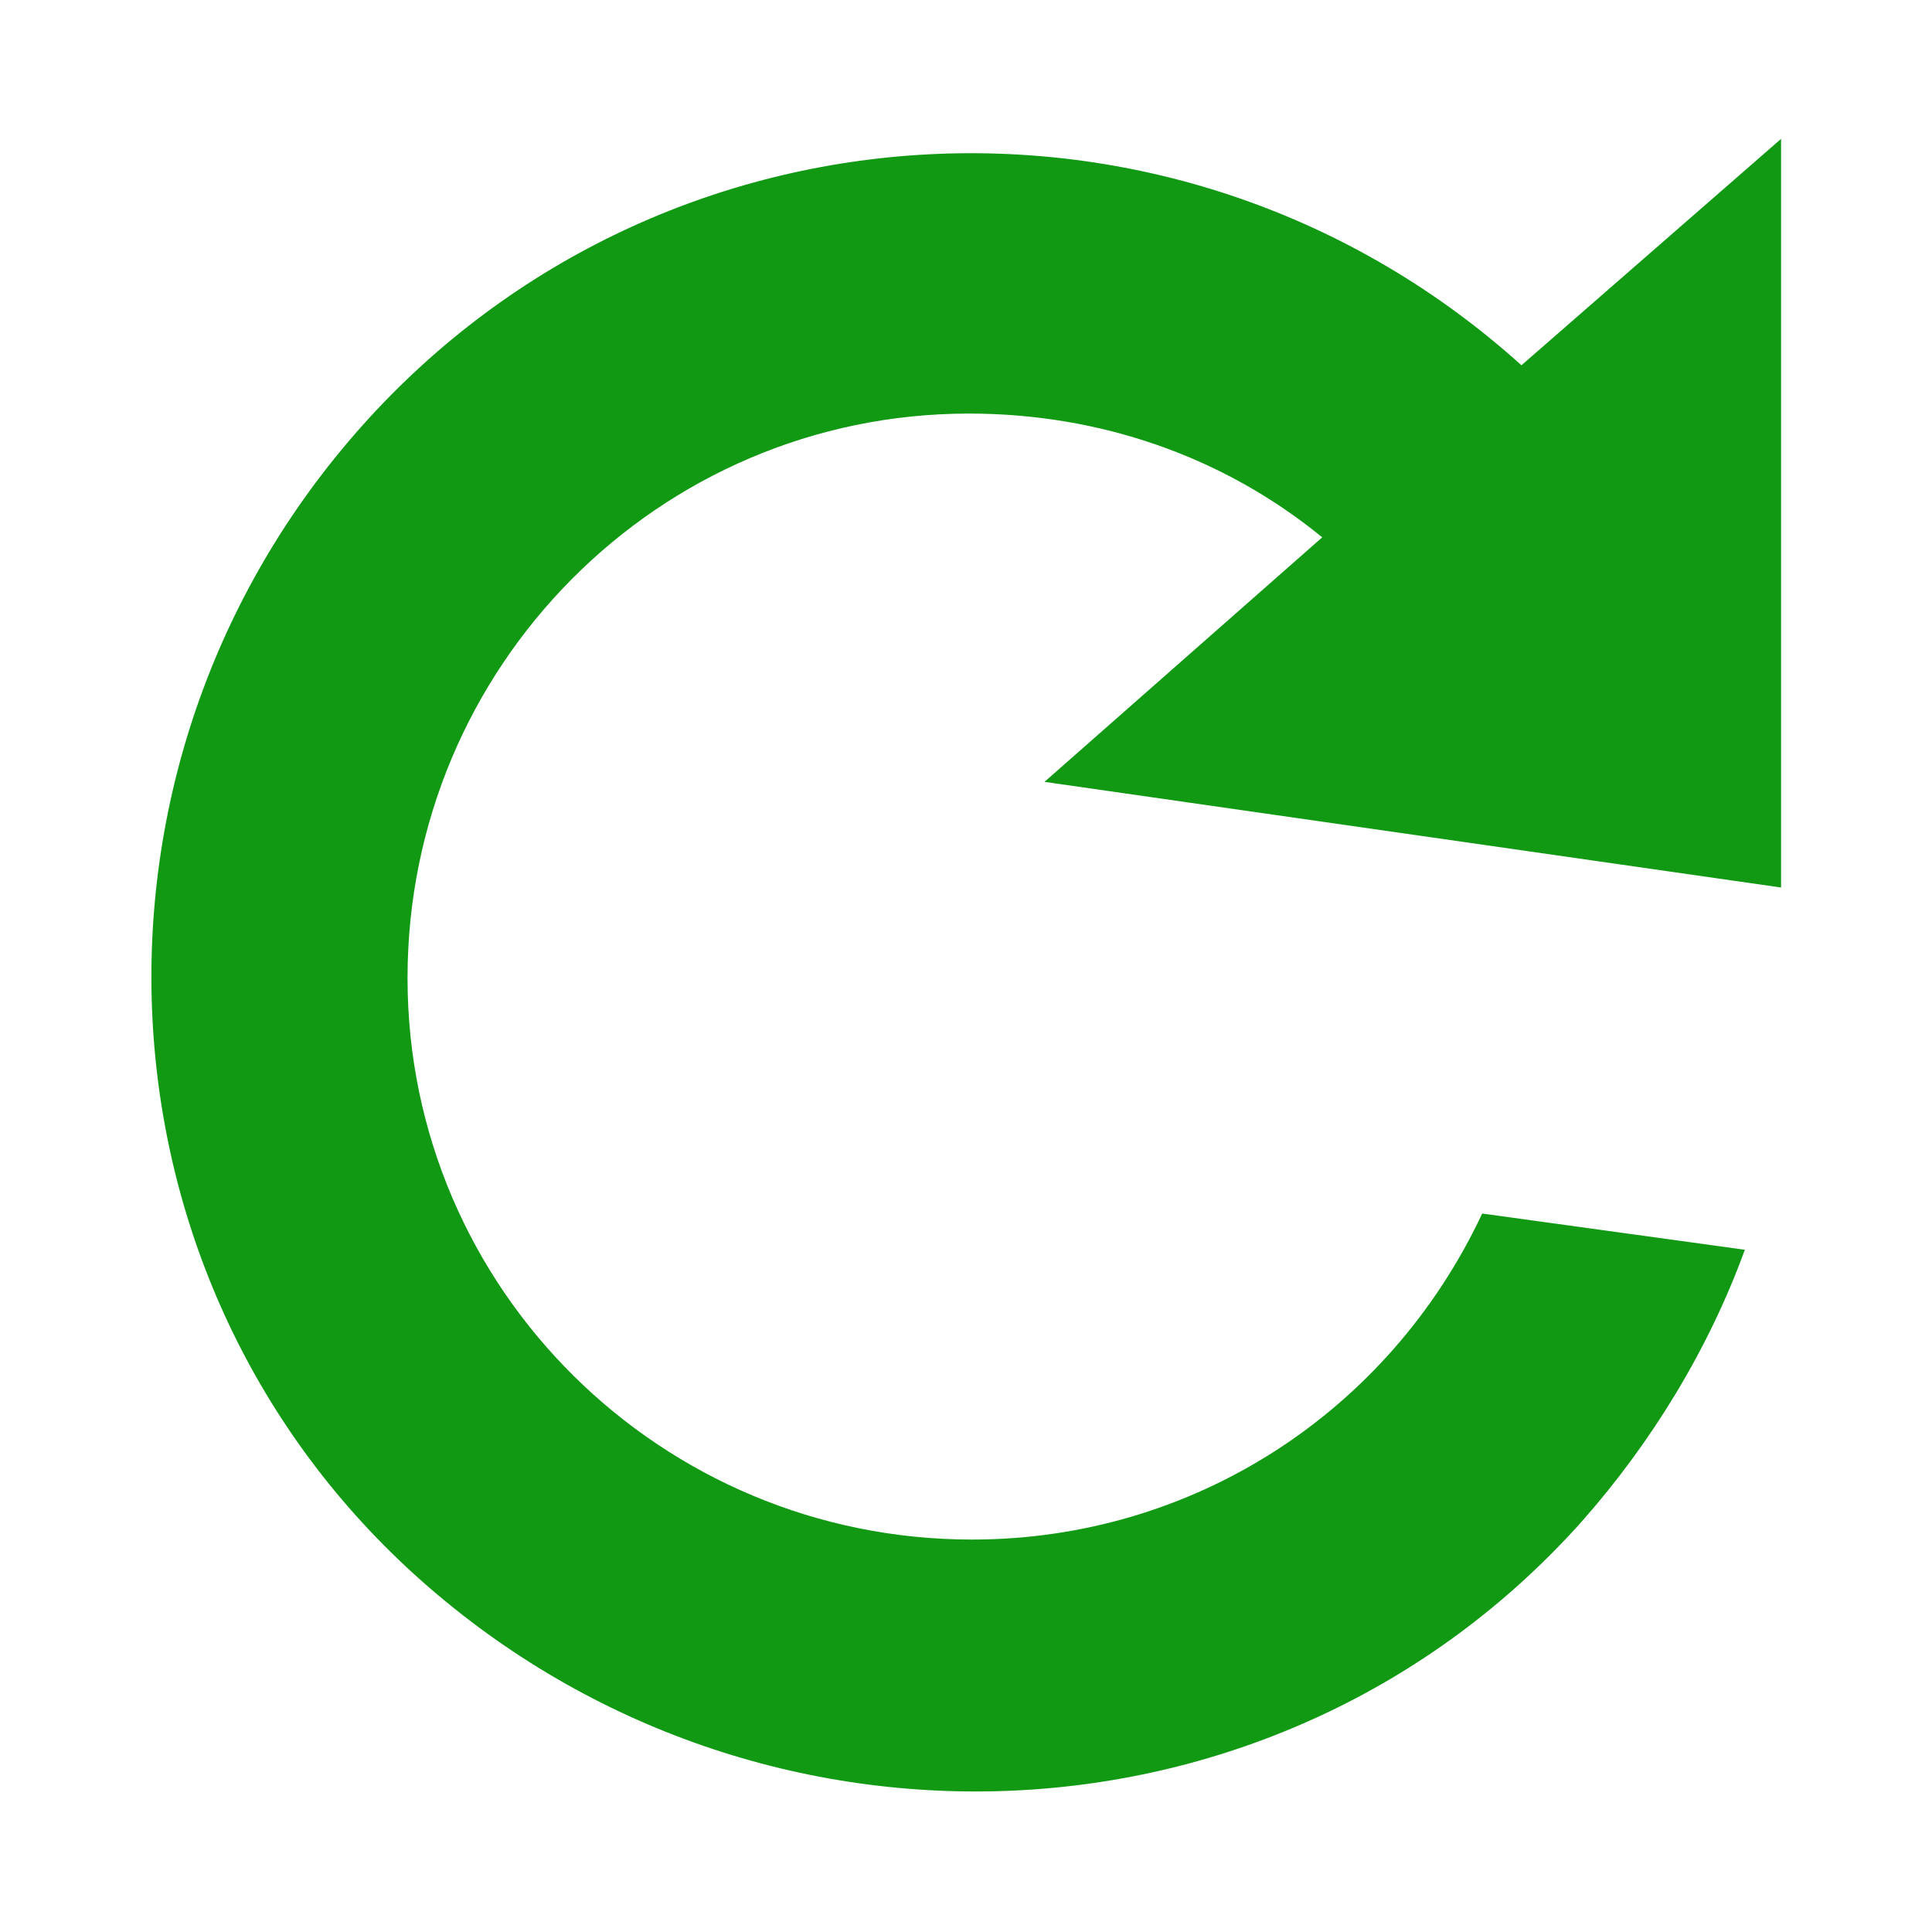
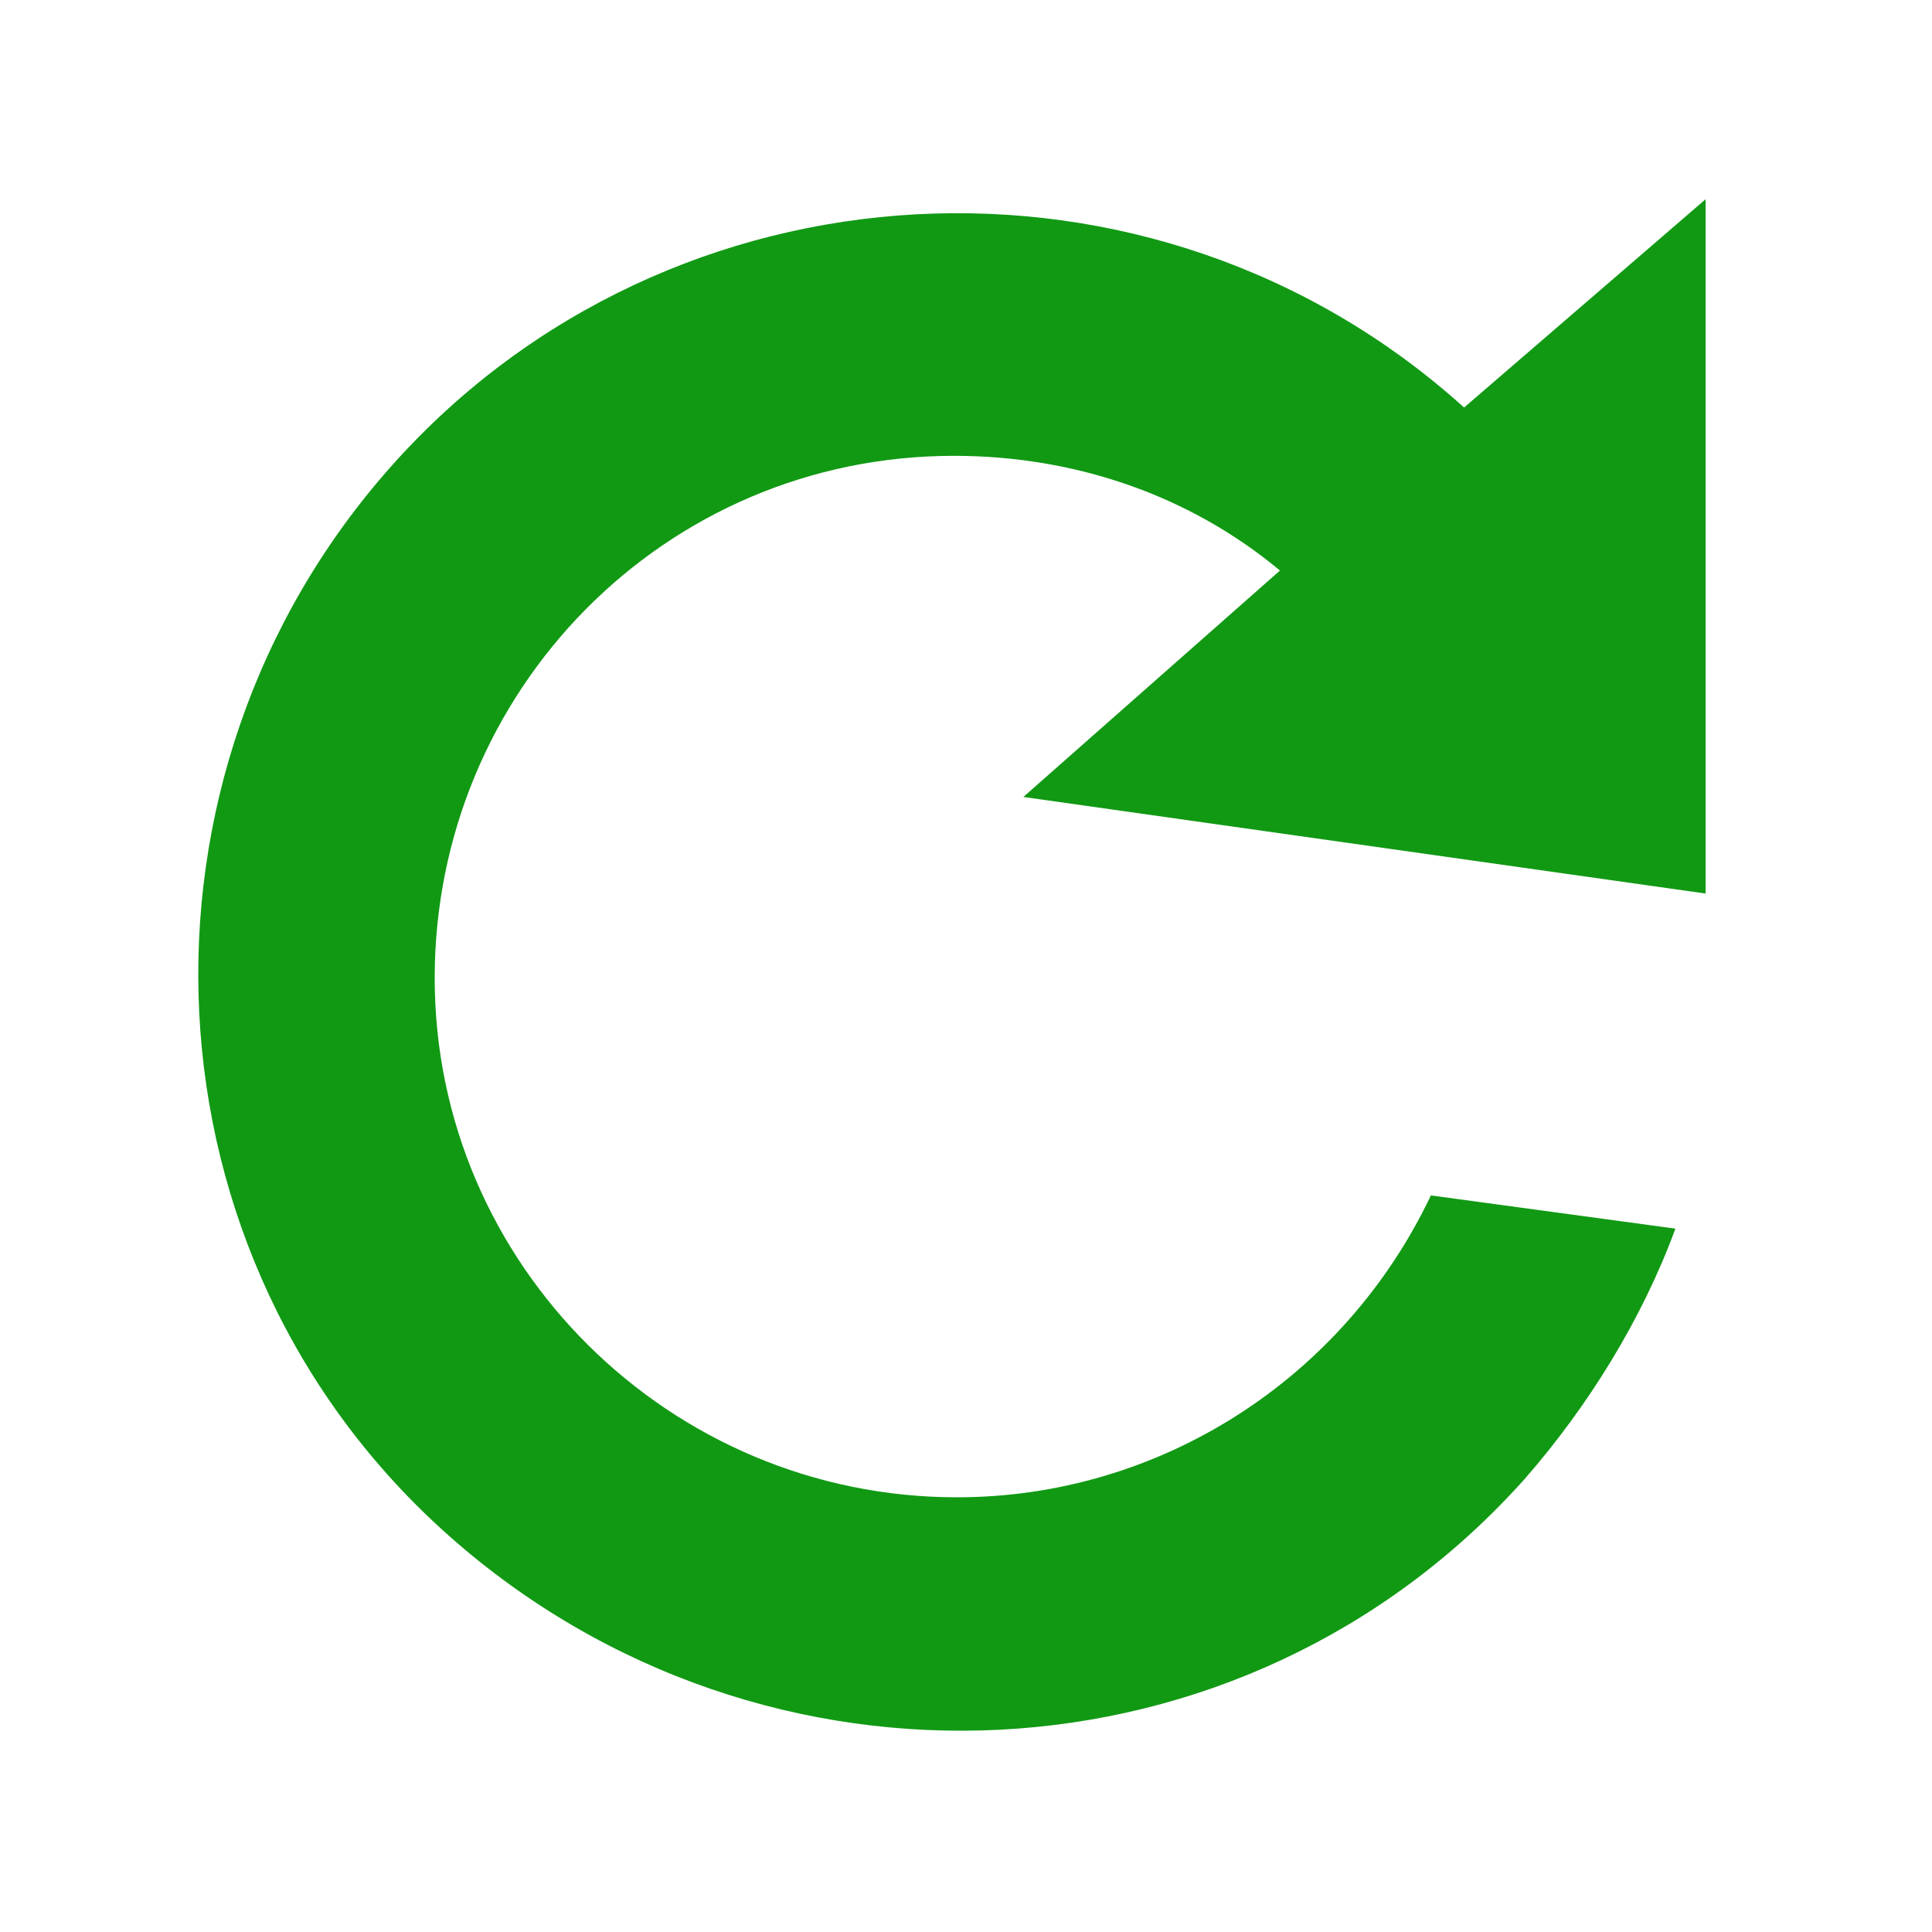
<svg xmlns="http://www.w3.org/2000/svg" viewBox="0 0 64 64" width="64" height="64">
-   <path fill="#119914" d="M32.2 51c-10.3 0-18.7-8.3-18.7-18.6s8.3-18.7 18.6-18.7c4.3 0 8.4 1.4 11.7 4.1l-9.2 8.1L59 29.4V4.6l-8.6 7.5C39.2 2 22 2.9 12 14.1s-9.2 28.4 2 38.3 28.4 9.2 38.4-2c2.3-2.6 4.2-5.7 5.4-9l-8.7-1.2C46 46.8 39.5 51 32.2 51z" />
+   <path d="M31.7 49.6c-9.5 0-17.3-7.7-17.3-17.2S22 15.1 31.6 15.1c4 0 7.8 1.3 10.8 3.8l-8.5 7.5 22.6 3.2v-23l-8 6.9C38.2 4.2 22.2 5.1 13 15.4s-8.5 26.3 1.9 35.5 26.3 8.5 35.6-1.9c2.1-2.4 3.9-5.3 5-8.3l-8.1-1.1c-2.9 6.1-9 10-15.7 10z" fill="#119914" />
</svg>
